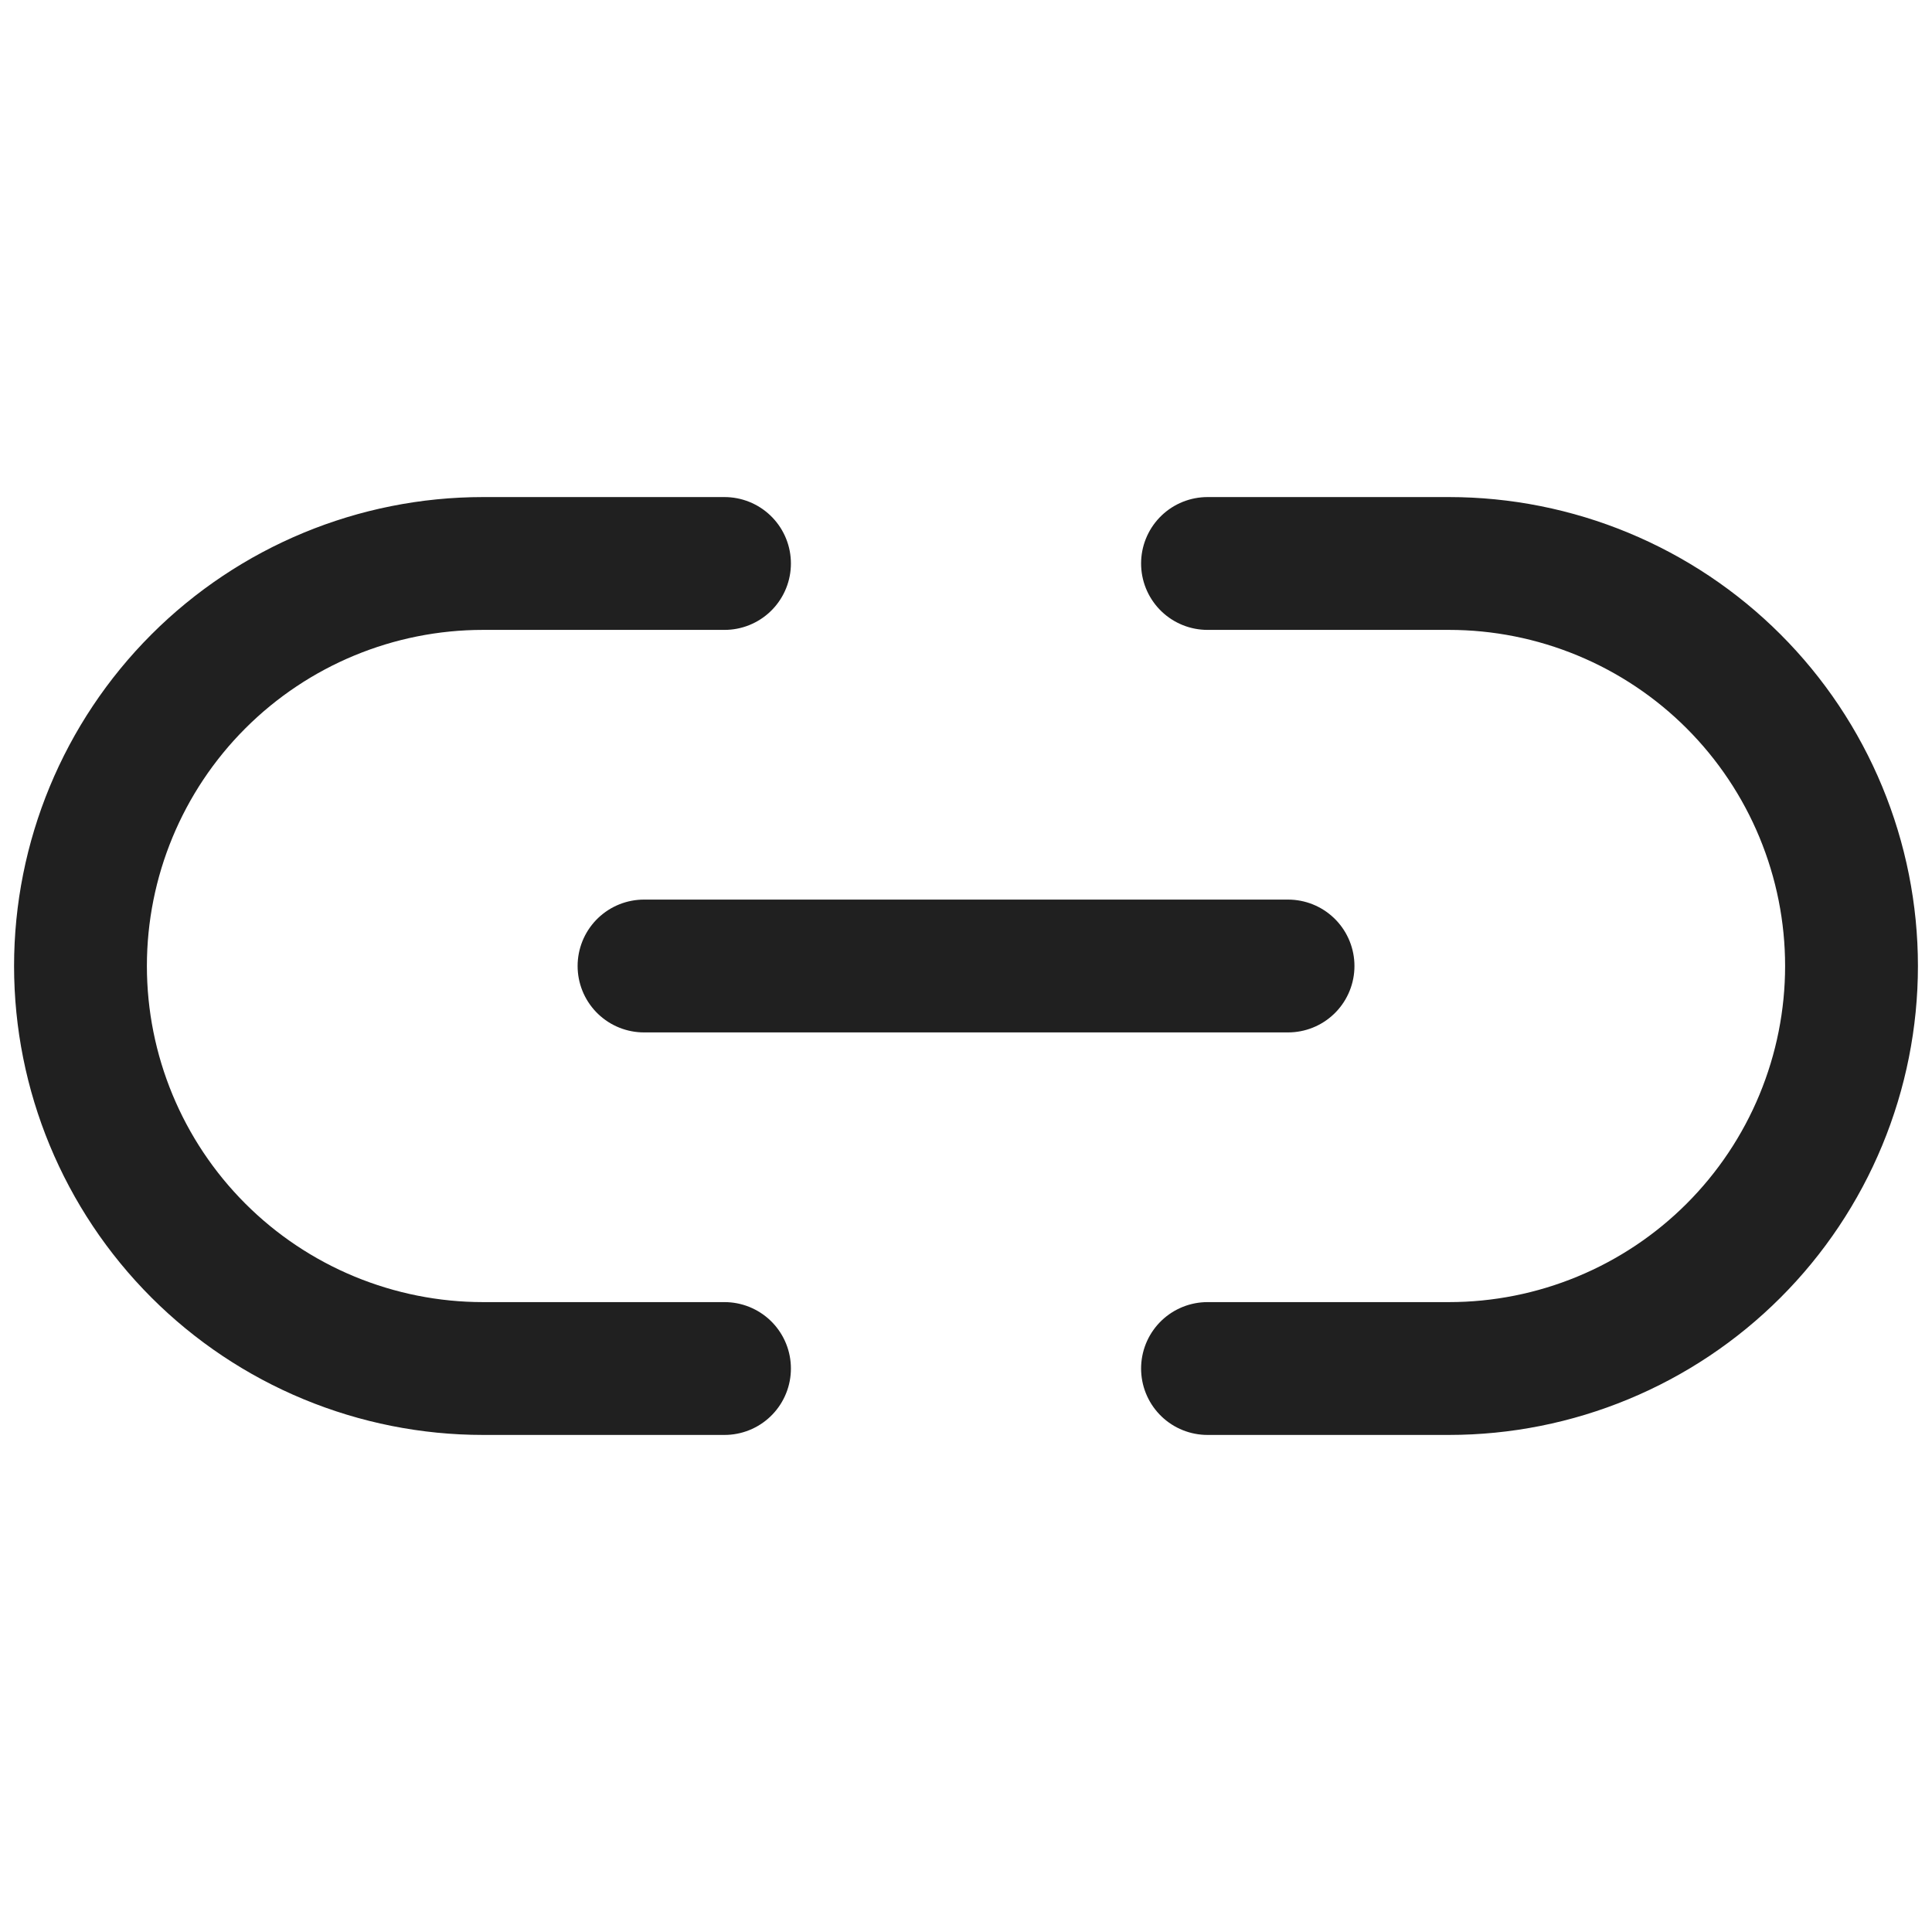
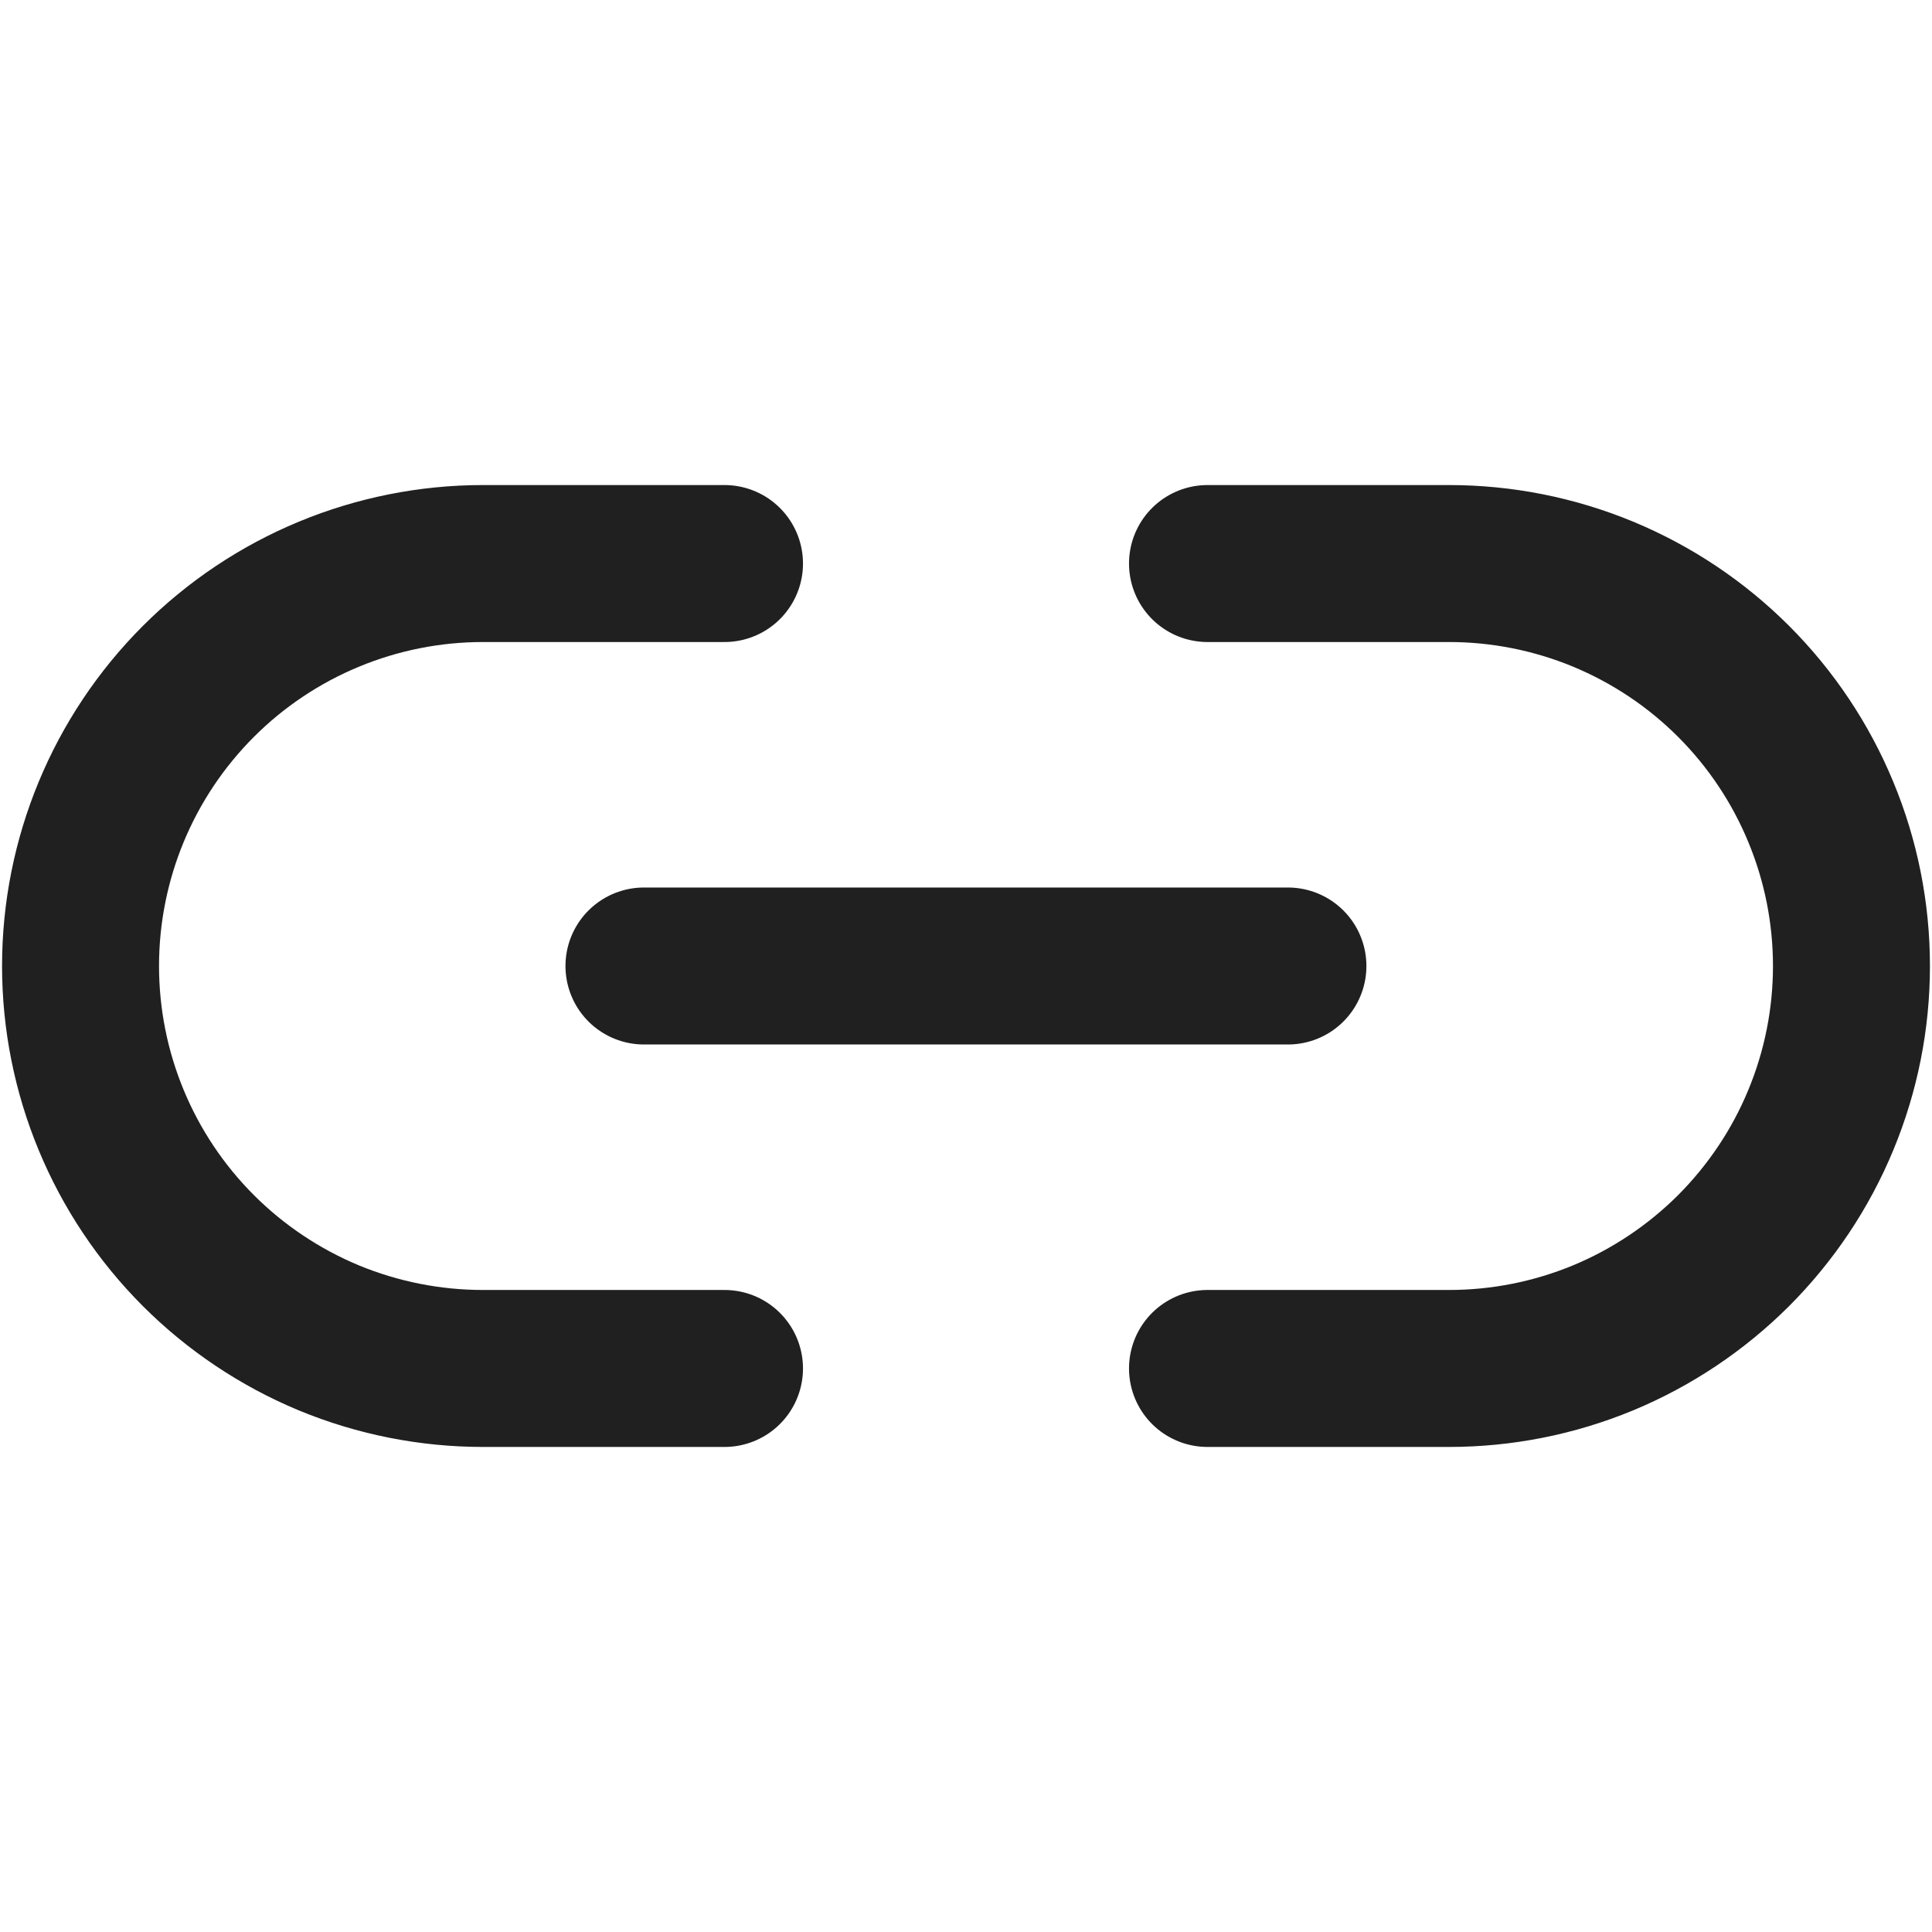
- <svg xmlns="http://www.w3.org/2000/svg" width="32" height="32" viewBox="0 0 32 32" fill="none">
-   <path d="M-1108 -316C-1108 -320.418 -1104.42 -324 -1100 -324H124C128.418 -324 132 -320.418 132 -316V1374C132 1378.42 128.418 1382 124 1382H-1100C-1104.42 1382 -1108 1378.42 -1108 1374V-316Z" fill="white" />
-   <path d="M-1100 -324V-323H124V-324V-325H-1100V-324ZM132 -316H131V1374H132H133V-316H132ZM124 1382V1381H-1100V1382V1383H124V1382ZM-1108 1374H-1107V-316H-1108H-1109V1374H-1108ZM-1100 1382V1381C-1103.87 1381 -1107 1377.87 -1107 1374H-1108H-1109C-1109 1378.97 -1104.97 1383 -1100 1383V1382ZM132 1374H131C131 1377.87 127.866 1381 124 1381V1382V1383C128.971 1383 133 1378.97 133 1374H132ZM124 -324V-323C127.866 -323 131 -319.866 131 -316H132H133C133 -320.971 128.971 -325 124 -325V-324ZM-1100 -324V-325C-1104.97 -325 -1109 -320.971 -1109 -316H-1108H-1107C-1107 -319.866 -1103.87 -323 -1100 -323V-324Z" fill="#F1F1F1" />
-   <path d="M20 9.333H24C24.876 9.333 25.743 9.506 26.551 9.841C27.36 10.176 28.095 10.667 28.714 11.286C29.333 11.905 29.824 12.64 30.159 13.449C30.494 14.258 30.667 15.124 30.667 16C30.667 16.875 30.494 17.742 30.159 18.551C29.824 19.36 29.333 20.095 28.714 20.714C28.095 21.333 27.36 21.824 26.551 22.159C25.743 22.494 24.876 22.667 24 22.667H20M12 22.667H8C7.125 22.667 6.258 22.494 5.449 22.159C4.64 21.824 3.905 21.333 3.286 20.714C2.036 19.464 1.333 17.768 1.333 16C1.333 14.232 2.036 12.536 3.286 11.286C4.536 10.036 6.232 9.333 8 9.333H12M10.667 16H21.334" stroke="#202020" stroke-width="2.2" stroke-linecap="round" stroke-linejoin="round" />
+ <svg xmlns="http://www.w3.org/2000/svg" width="16" height="16" viewBox="0 0 16 16" fill="none">
+   <path d="M-292 -380C-292 -384.418 -288.418 -388 -284 -388H780C784.418 -388 788 -384.418 788 -380V1274C788 1278.42 784.418 1282 780 1282H-284C-288.418 1282 -292 1278.42 -292 1274V-380Z" fill="white" />
+   <path d="M-284 -388V-387H780V-388V-389H-284V-388ZM788 -380H787V1274H788H789V-380H788ZM780 1282V1281H-284V1282V1283H780V1282ZM-292 1274H-291V-380H-292H-293V1274H-292ZM-284 1282V1281C-287.866 1281 -291 1277.87 -291 1274H-292H-293C-293 1278.97 -288.971 1283 -284 1283V1282ZM788 1274H787C787 1277.87 783.866 1281 780 1281V1282V1283C784.971 1283 789 1278.97 789 1274H788ZM780 -388V-387C783.866 -387 787 -383.866 787 -380H788H789C789 -384.971 784.971 -389 780 -389V-388ZM-284 -388V-389C-288.971 -389 -293 -384.971 -293 -380H-292H-291C-291 -383.866 -287.866 -387 -284 -387V-388Z" fill="#F1F1F1" />
+   <path d="M10 4.667H12C12.438 4.667 12.871 4.753 13.275 4.92C13.68 5.088 14.047 5.333 14.357 5.643C14.666 5.952 14.912 6.32 15.079 6.724C15.247 7.129 15.333 7.562 15.333 8C15.333 8.438 15.247 8.871 15.079 9.276C14.912 9.68 14.666 10.047 14.357 10.357C14.047 10.666 13.68 10.912 13.275 11.08C12.871 11.247 12.438 11.333 12 11.333H10M6 11.333H4C3.562 11.333 3.129 11.247 2.724 11.08C2.32 10.912 1.952 10.666 1.643 10.357C1.018 9.732 0.667 8.884 0.667 8C0.667 7.116 1.018 6.268 1.643 5.643C2.268 5.018 3.116 4.667 4 4.667H6M5.333 8H10.666" stroke="#202020" stroke-width="1.3" stroke-linecap="round" stroke-linejoin="round" />
</svg>
